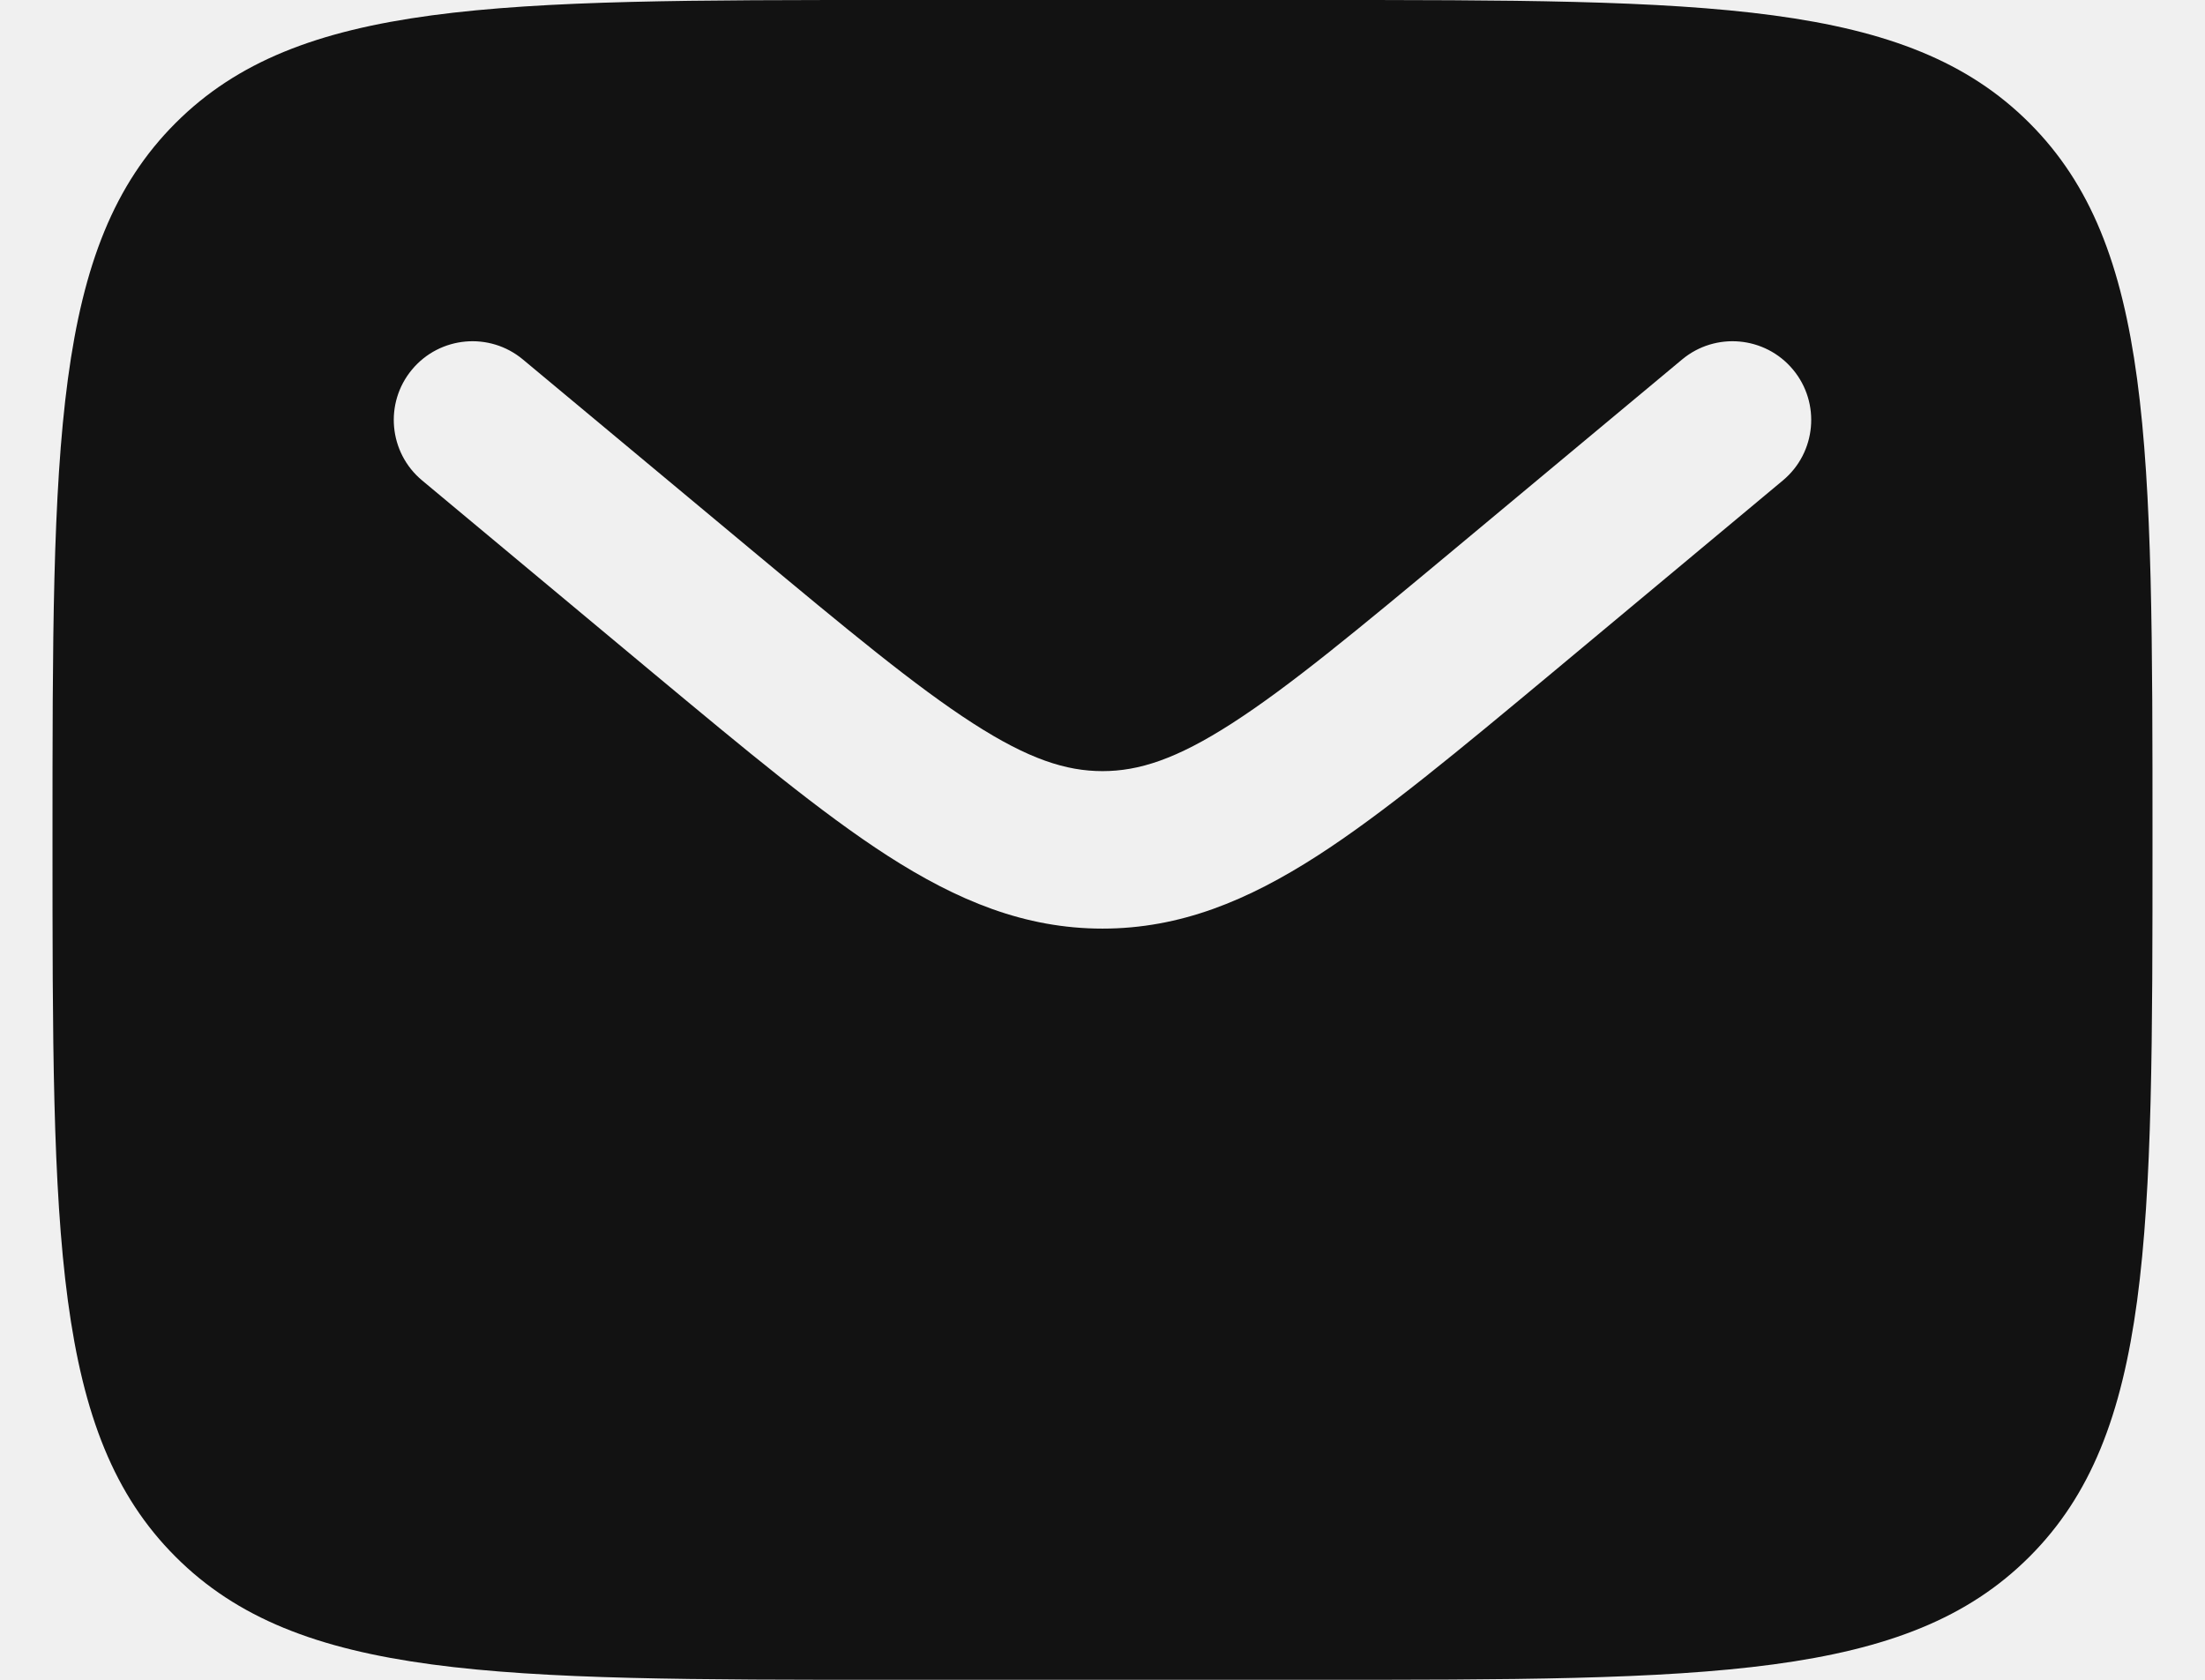
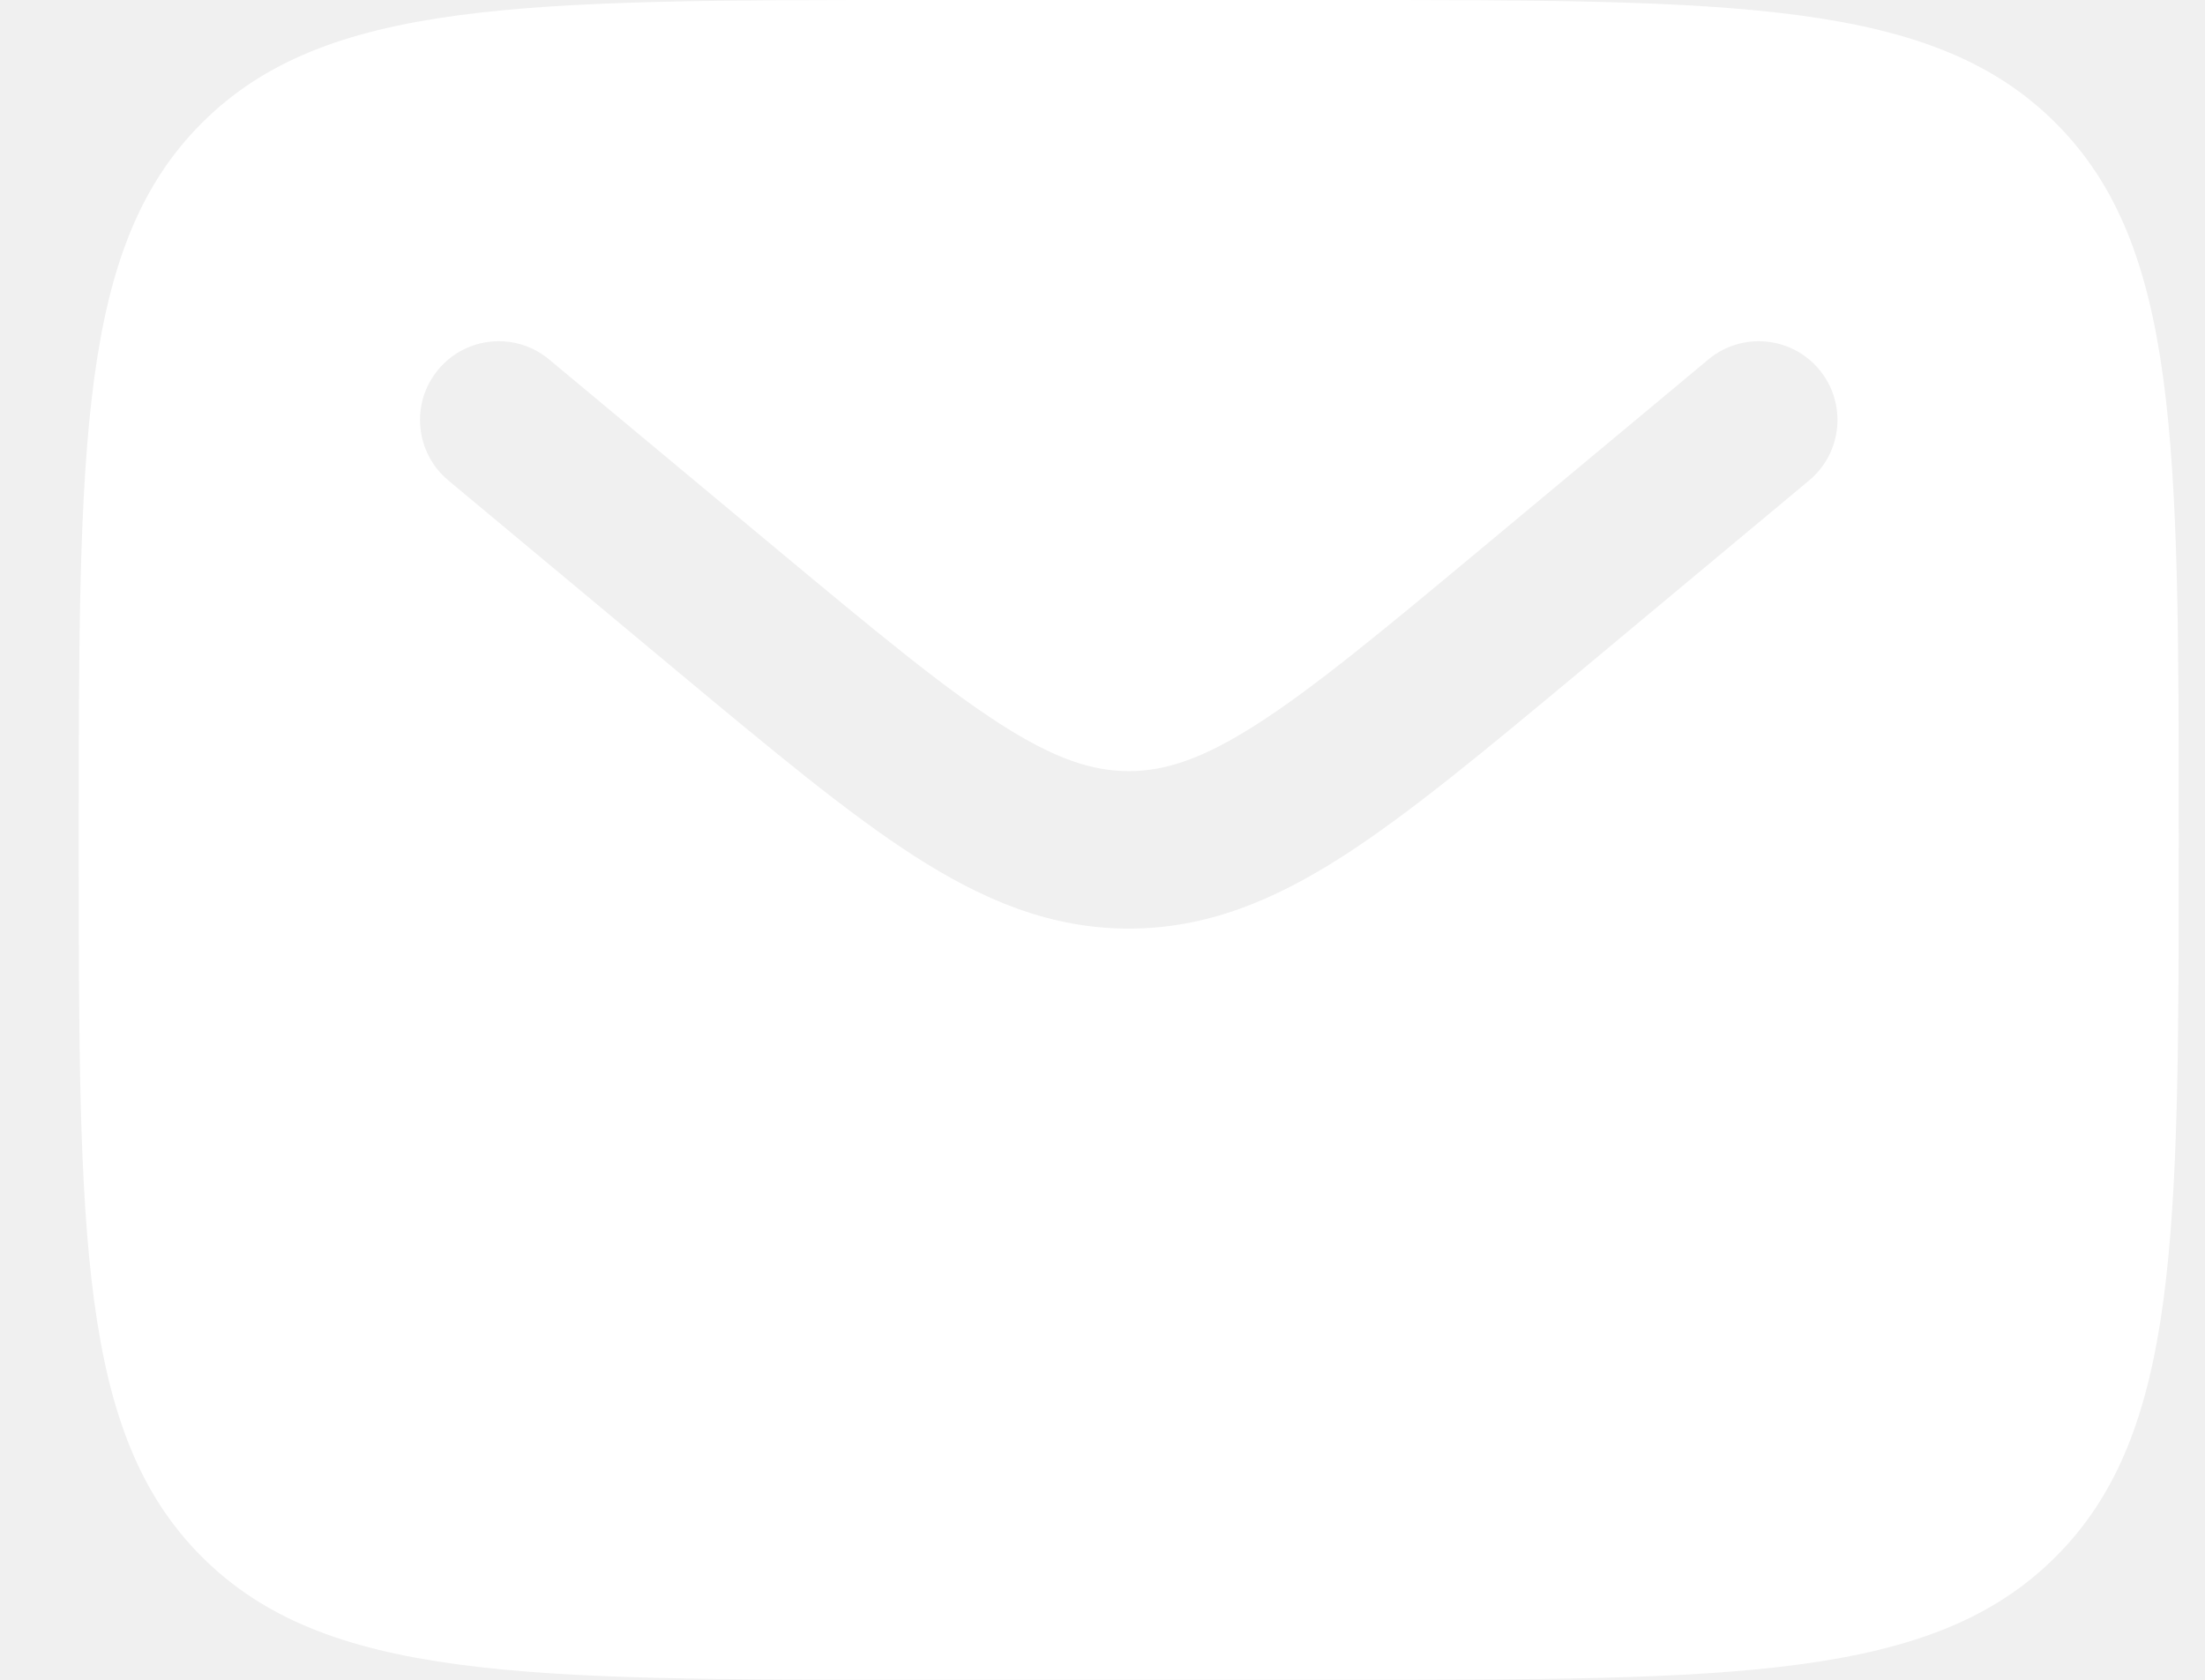
<svg xmlns="http://www.w3.org/2000/svg" width="21" height="16" viewBox="0 0 21 16" fill="none">
-   <path fill-rule="evenodd" clip-rule="evenodd" d="M1.672 1.172C0.5 2.343 0.5 4.229 0.5 8C0.5 11.771 0.5 13.657 1.672 14.828C2.843 16 4.729 16 8.5 16H12.5C16.271 16 18.157 16 19.328 14.828C20.5 13.657 20.5 11.771 20.5 8C20.5 4.229 20.5 2.343 19.328 1.172C18.157 0 16.271 0 12.5 0H8.5C4.729 0 2.843 0 1.672 1.172ZM17.076 3.52C17.341 3.838 17.298 4.311 16.98 4.576L14.784 6.407C13.897 7.145 13.179 7.744 12.545 8.152C11.884 8.577 11.241 8.845 10.5 8.845C9.759 8.845 9.116 8.577 8.455 8.152C7.821 7.744 7.103 7.145 6.216 6.407L4.02 4.576C3.702 4.311 3.659 3.838 3.924 3.52C4.189 3.202 4.662 3.159 4.98 3.424L7.139 5.223C8.072 6 8.72 6.538 9.267 6.89C9.796 7.231 10.155 7.345 10.5 7.345C10.845 7.345 11.204 7.231 11.733 6.89C12.28 6.538 12.928 6 13.861 5.223L16.02 3.424C16.338 3.159 16.811 3.202 17.076 3.52Z" fill="#121212" />
+   <path fill-rule="evenodd" clip-rule="evenodd" d="M1.922 1.172C0.75 2.343 0.75 4.229 0.75 8C0.75 11.771 0.75 13.657 1.922 14.828C3.093 16 4.979 16 8.75 16H12.75C16.521 16 18.407 16 19.578 14.828C20.75 13.657 20.75 11.771 20.75 8C20.75 4.229 20.75 2.343 19.578 1.172C18.407 0 16.521 0 12.75 0H8.75C4.979 0 3.093 0 1.922 1.172ZM17.326 3.52C17.591 3.838 17.548 4.311 17.23 4.576L15.034 6.407C14.147 7.145 13.429 7.744 12.795 8.152C12.134 8.577 11.491 8.845 10.75 8.845C10.009 8.845 9.366 8.577 8.705 8.152C8.071 7.744 7.353 7.145 6.466 6.407L4.27 4.576C3.952 4.311 3.909 3.838 4.174 3.52C4.439 3.202 4.912 3.159 5.23 3.424L7.389 5.223C8.322 6 8.97 6.538 9.517 6.89C10.046 7.231 10.405 7.345 10.75 7.345C11.095 7.345 11.454 7.231 11.983 6.89C12.53 6.538 13.178 6 14.111 5.223L16.27 3.424C16.588 3.159 17.061 3.202 17.326 3.52Z" fill="white" />
</svg>
